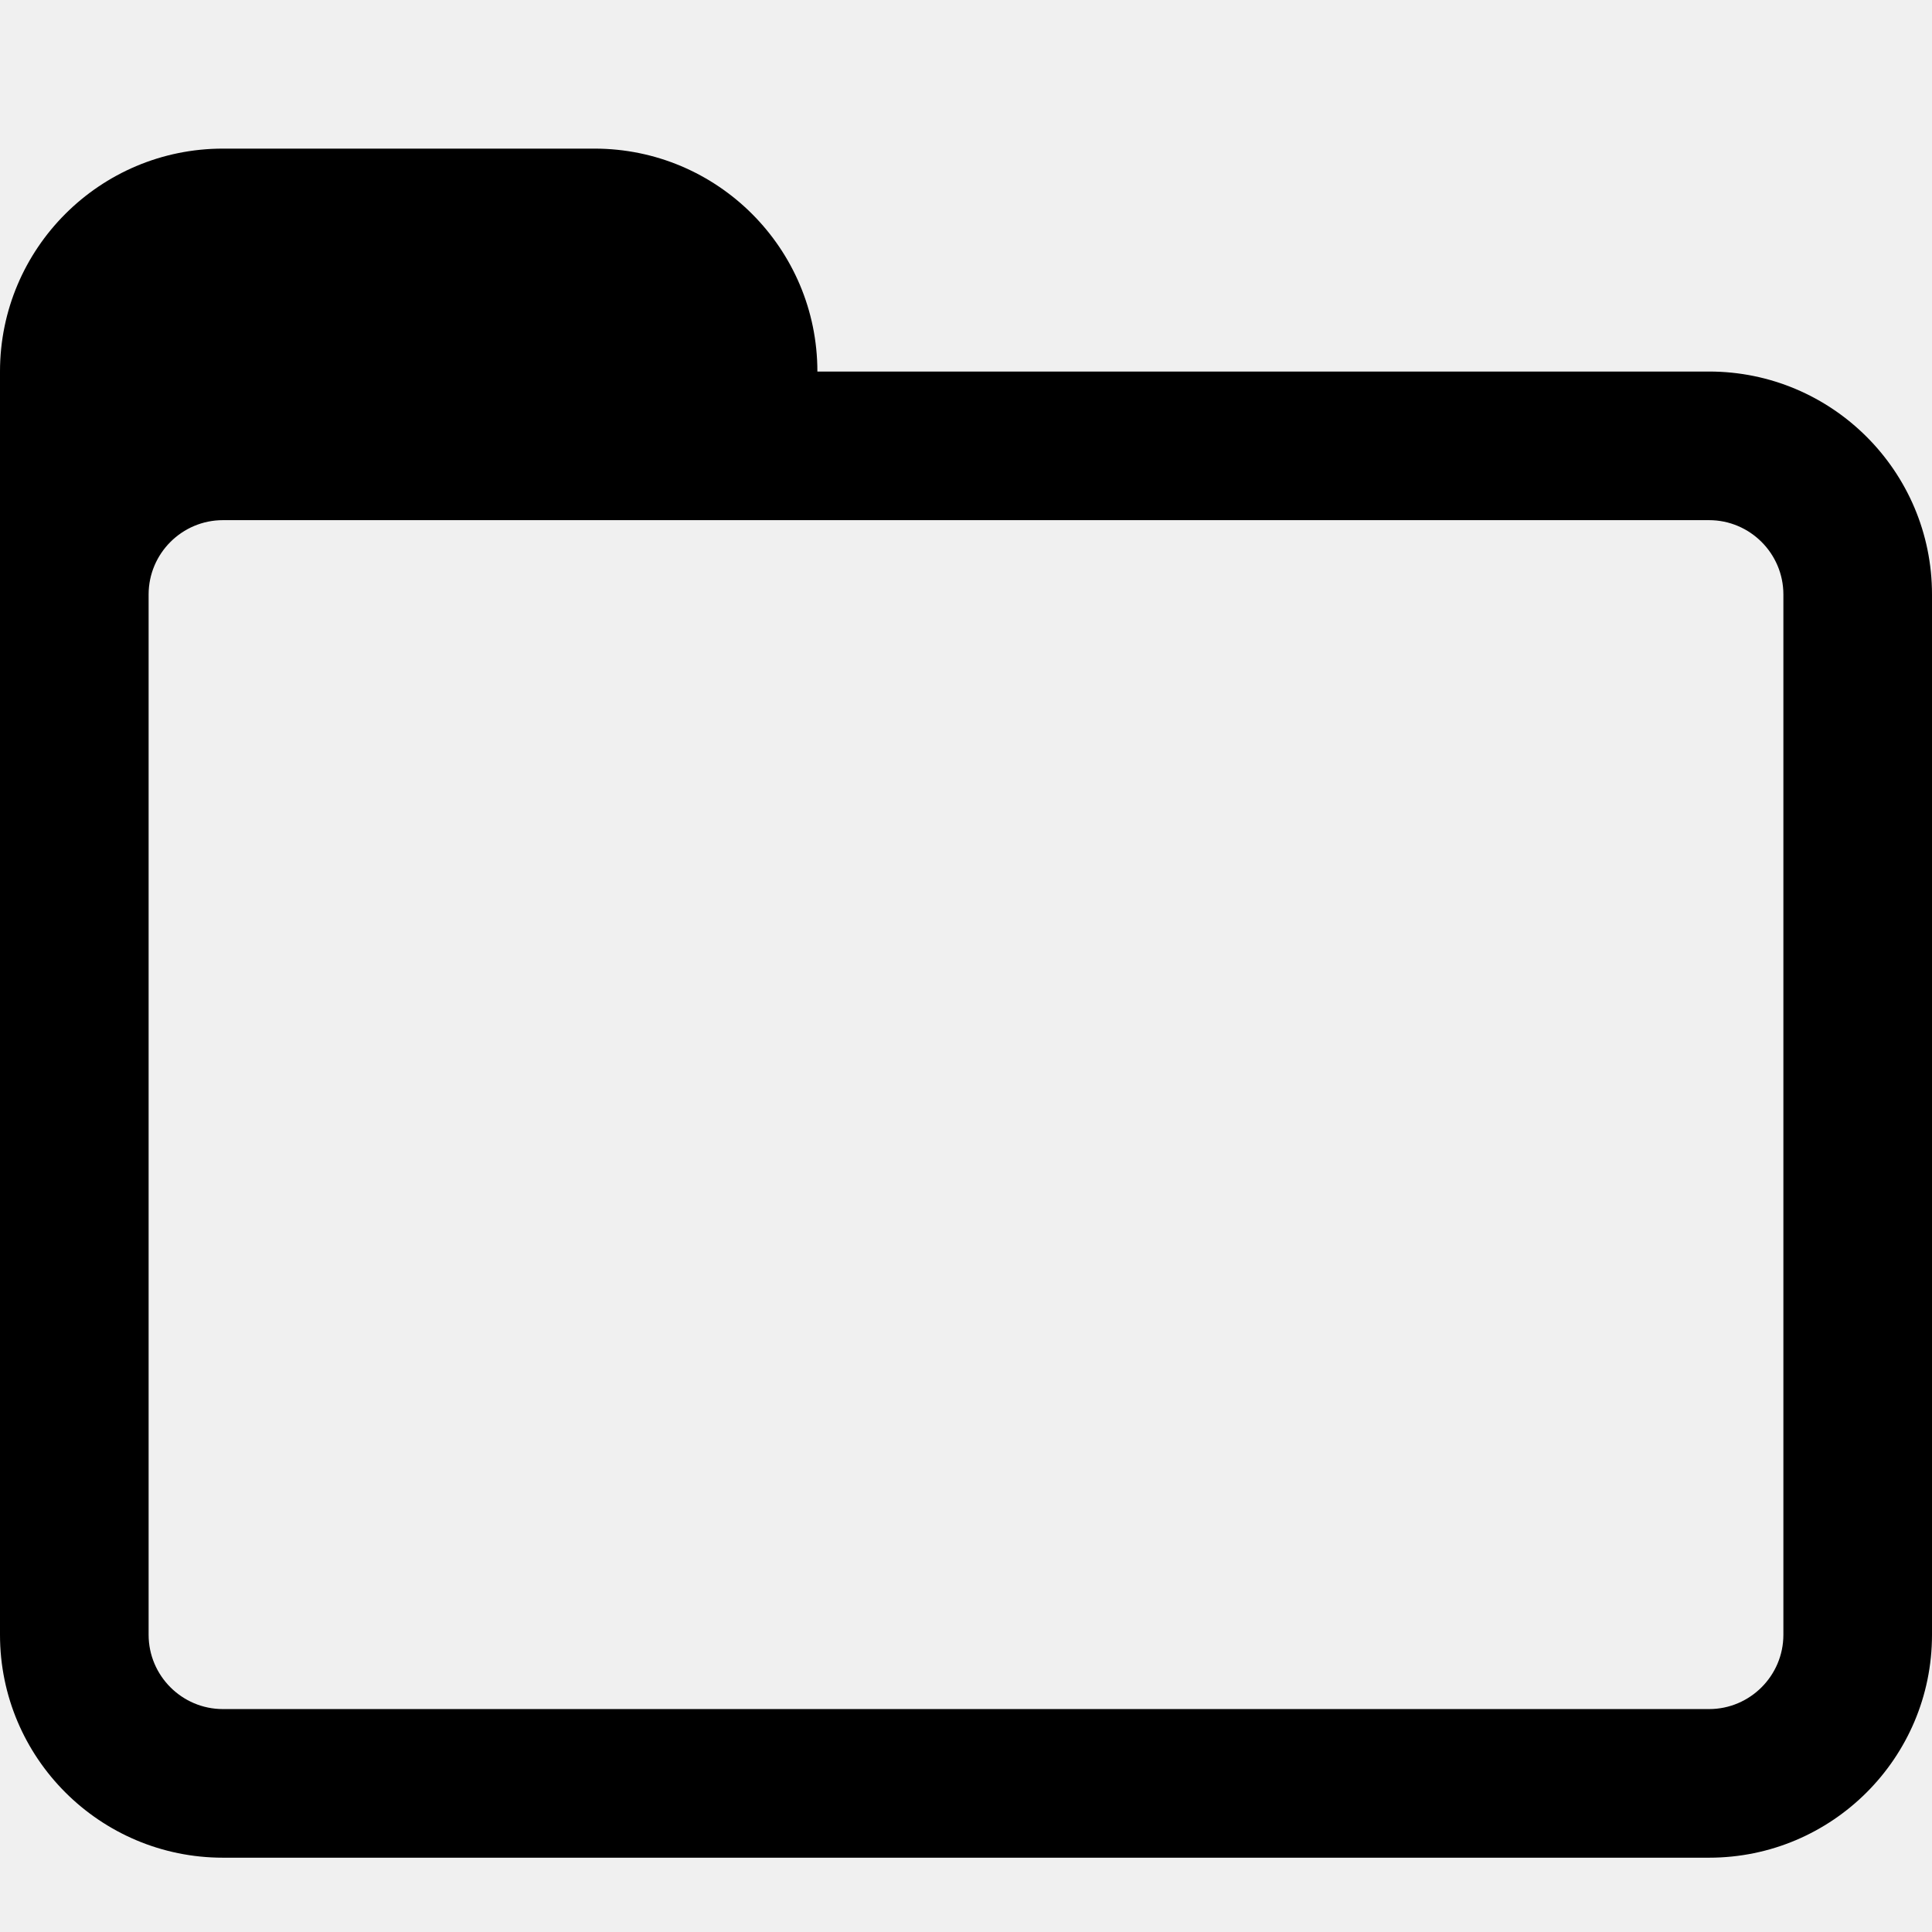
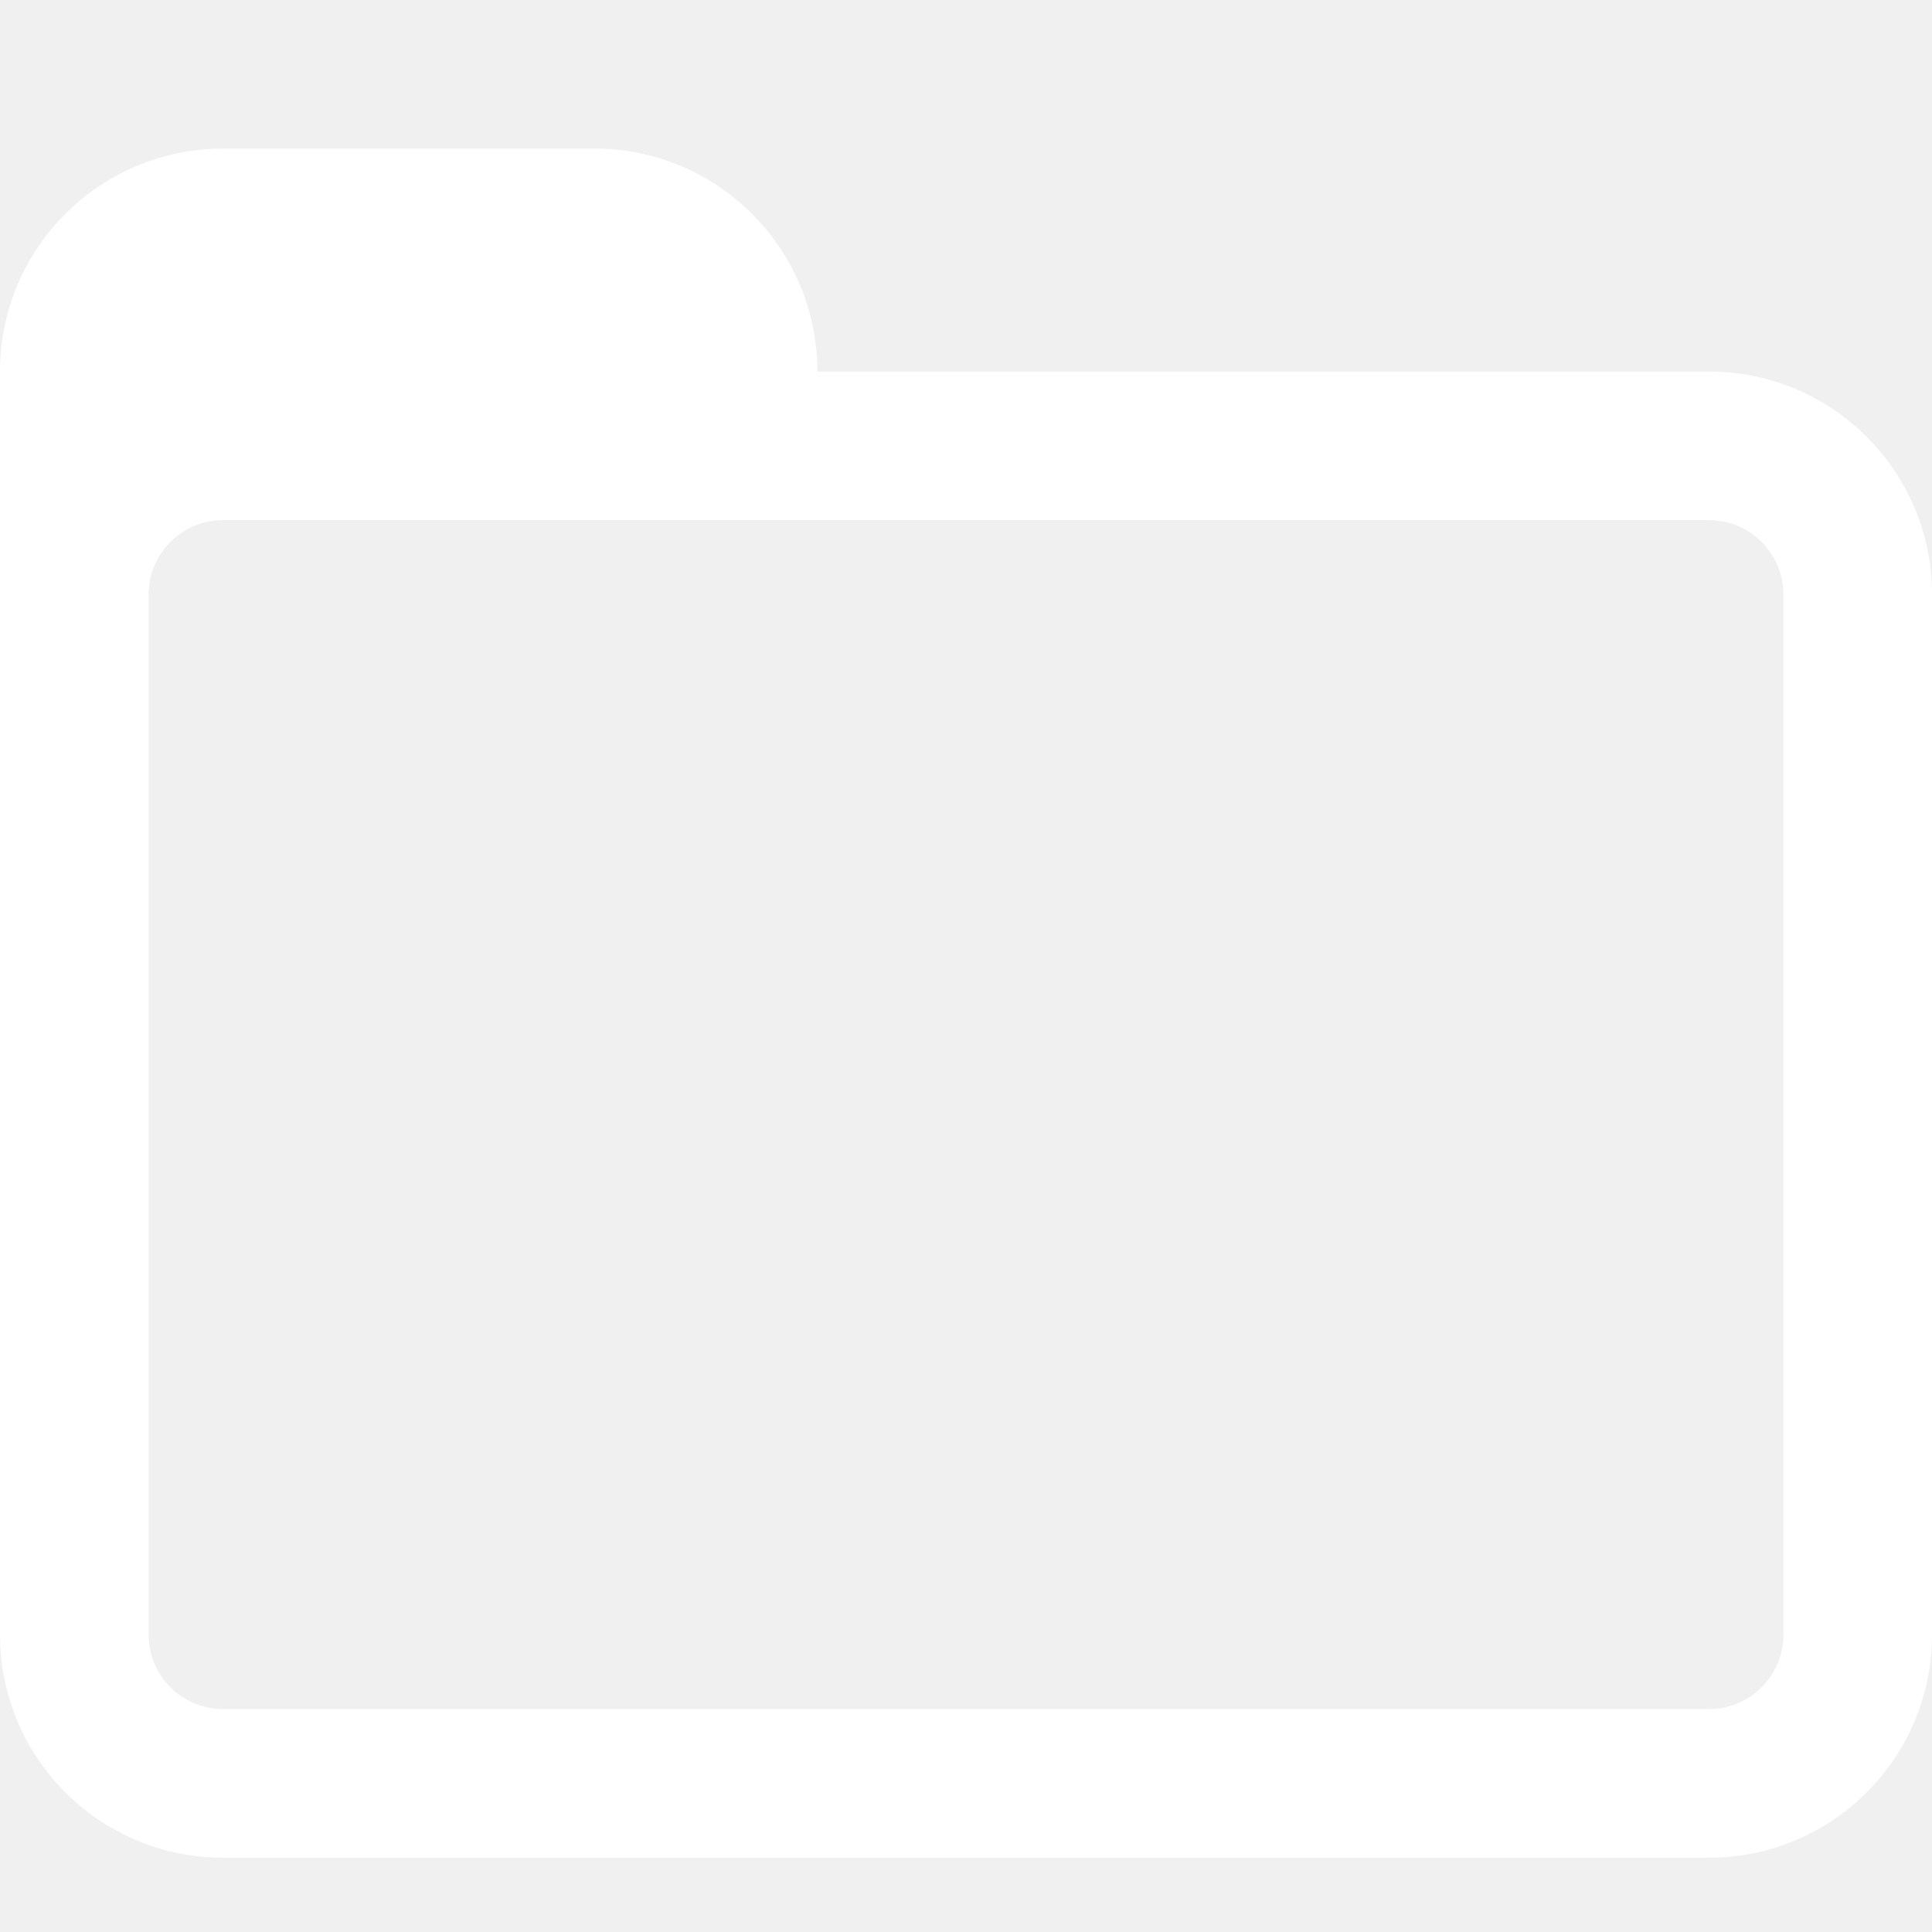
- <svg xmlns="http://www.w3.org/2000/svg" fill="#000000" viewBox="0 0 26 26" width="26px" height="26px">
+ <svg xmlns="http://www.w3.org/2000/svg" fill="#fff" viewBox="0 0 26 26" width="26px" height="26px">
  <path d="M 3 2 C 1.344 2 0 3.344 0 5 L 0 22 C 0 23.656 1.344 25 3 25 L 23 25 C 24.656 25 26 23.656 26 22 L 26 8 C 26 6.344 24.656 5 23 5 L 11 5 C 11 3.344 9.656 2 8 2 Z M 3 7 L 23 7 C 23.551 7 24 7.449 24 8 L 24 22 C 24 22.551 23.551 23 23 23 L 3 23 C 2.449 23 2 22.551 2 22 L 2 8 C 2 7.449 2.449 7 3 7 Z" />
</svg>
